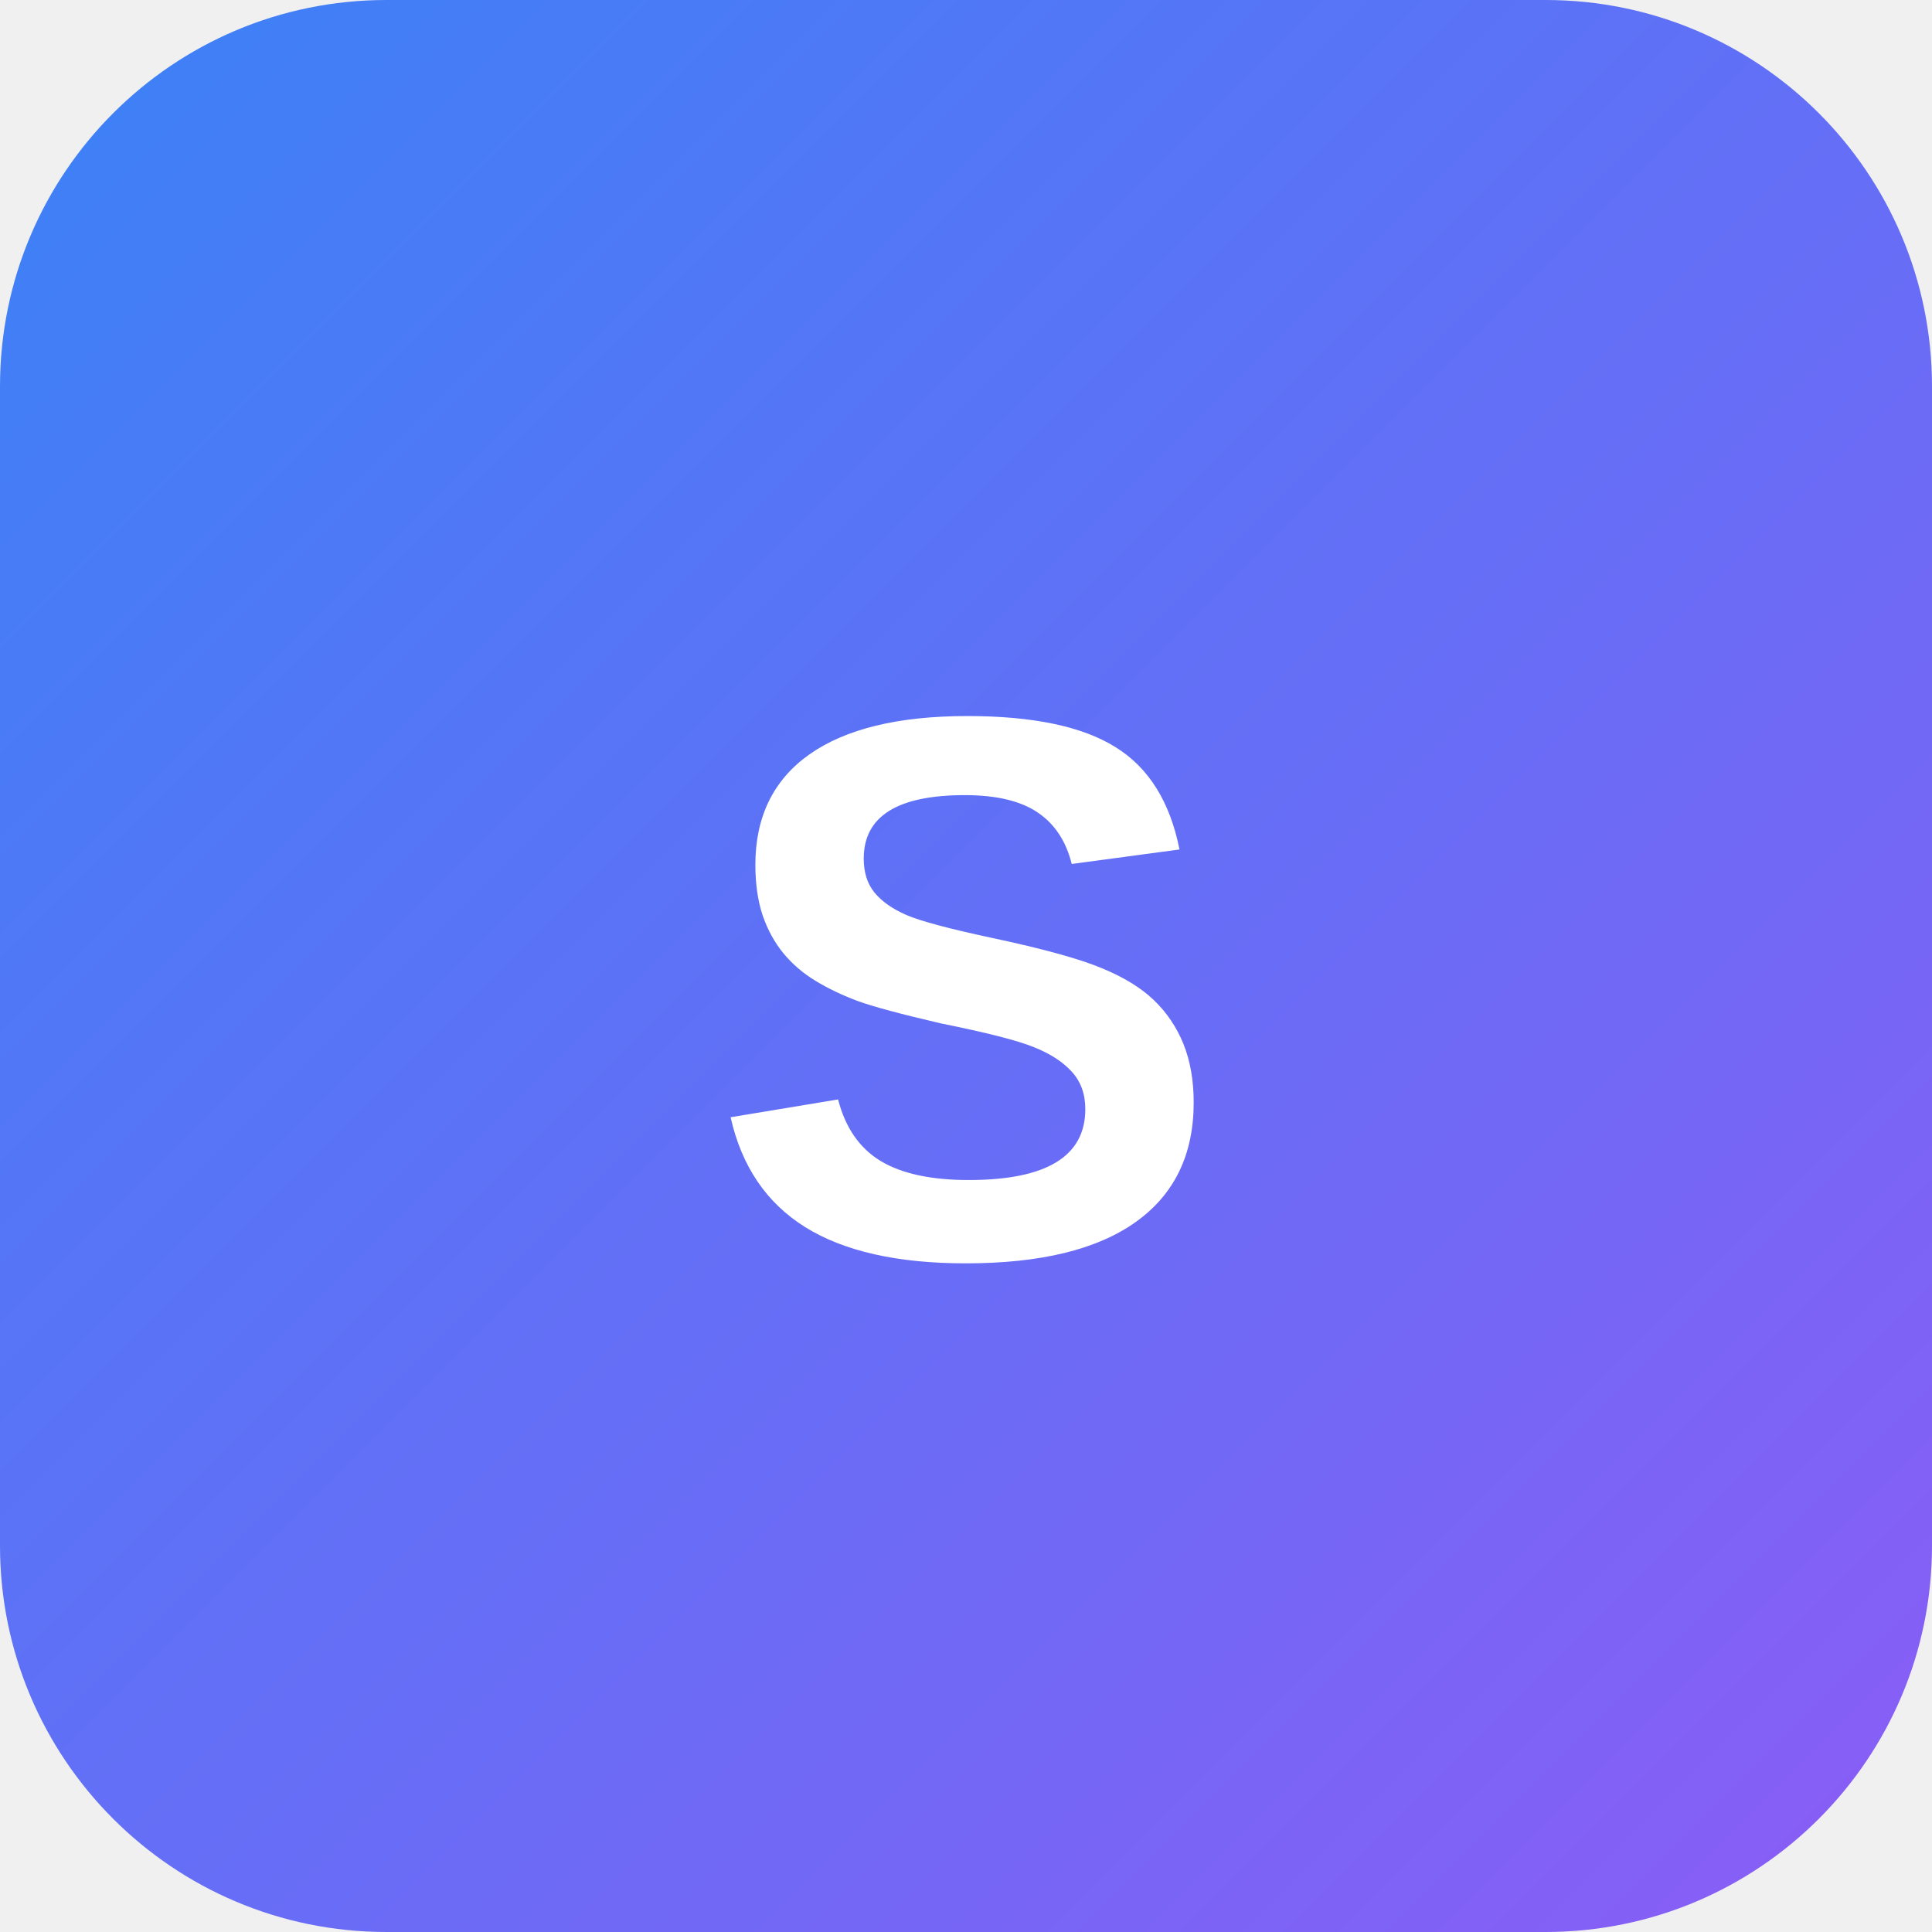
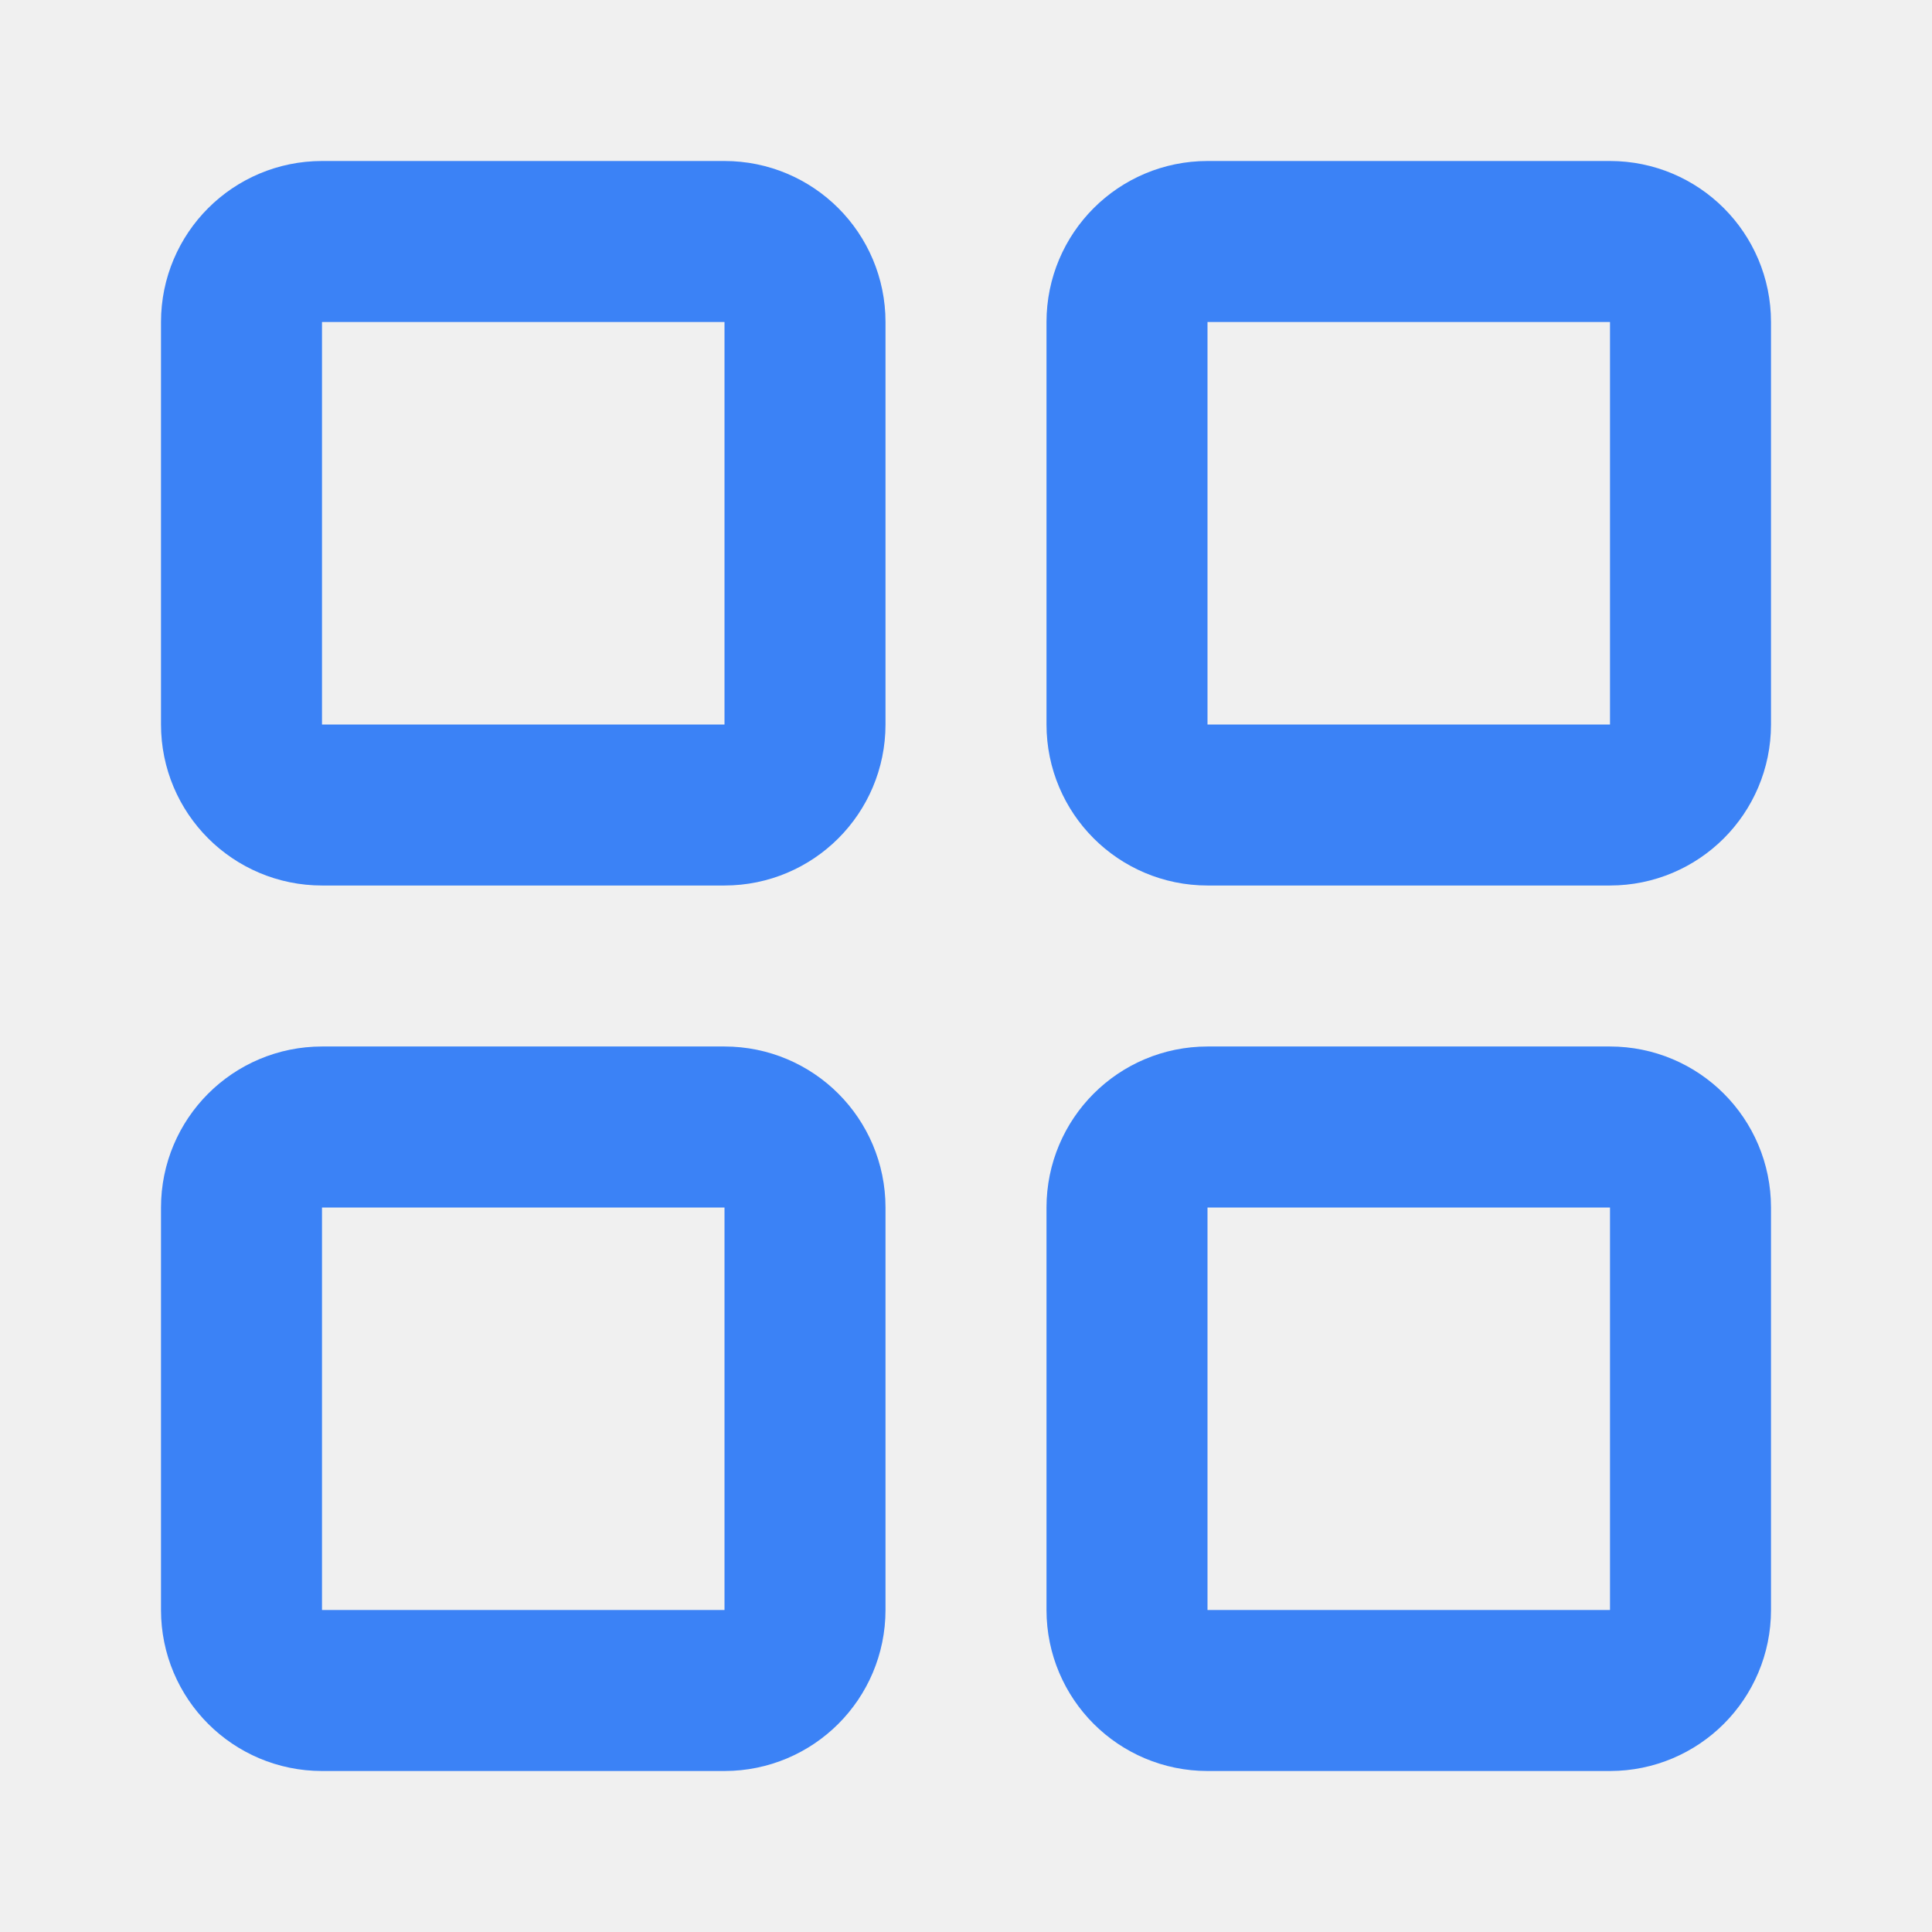
- <svg xmlns="http://www.w3.org/2000/svg" viewBox="0 0 100 100">
-   <defs>
-     <linearGradient id="grad" x1="0%" y1="0%" x2="100%" y2="100%">
-       <stop offset="0%" style="stop-color:#3b82f6;stop-opacity:1" />
-       <stop offset="100%" style="stop-color:#8b5cf6;stop-opacity:1" />
-     </linearGradient>
-   </defs>
-   <rect width="100" height="100" rx="20" fill="url(#grad)" />
-   <text x="50" y="65" font-family="Arial, sans-serif" font-size="40" font-weight="bold" fill="white" text-anchor="middle">S</text>
+ <svg xmlns="http://www.w3.org/2000/svg" width="24" height="24" viewBox="0 0 24 24" fill="none" stroke="#3b82f6" stroke-width="2" stroke-linecap="round" stroke-linejoin="round" class="lucide lucide-layout-grid">
+   <rect width="7" height="7" x="3" y="3" rx="1" />
+   <rect width="7" height="7" x="14" y="3" rx="1" />
+   <rect width="7" height="7" x="14" y="14" rx="1" />
+   <rect width="7" height="7" x="3" y="14" rx="1" />
</svg>
